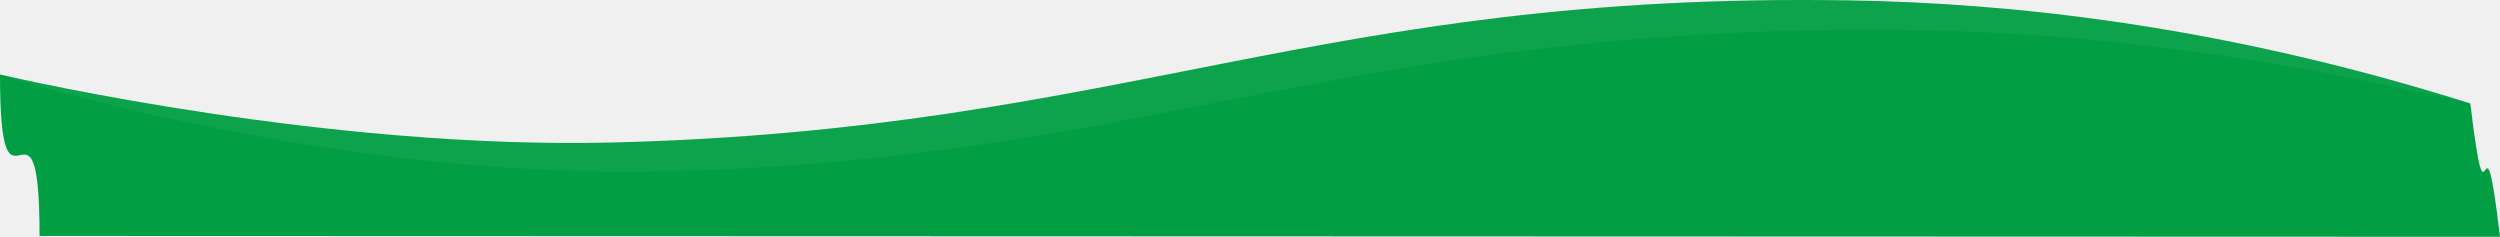
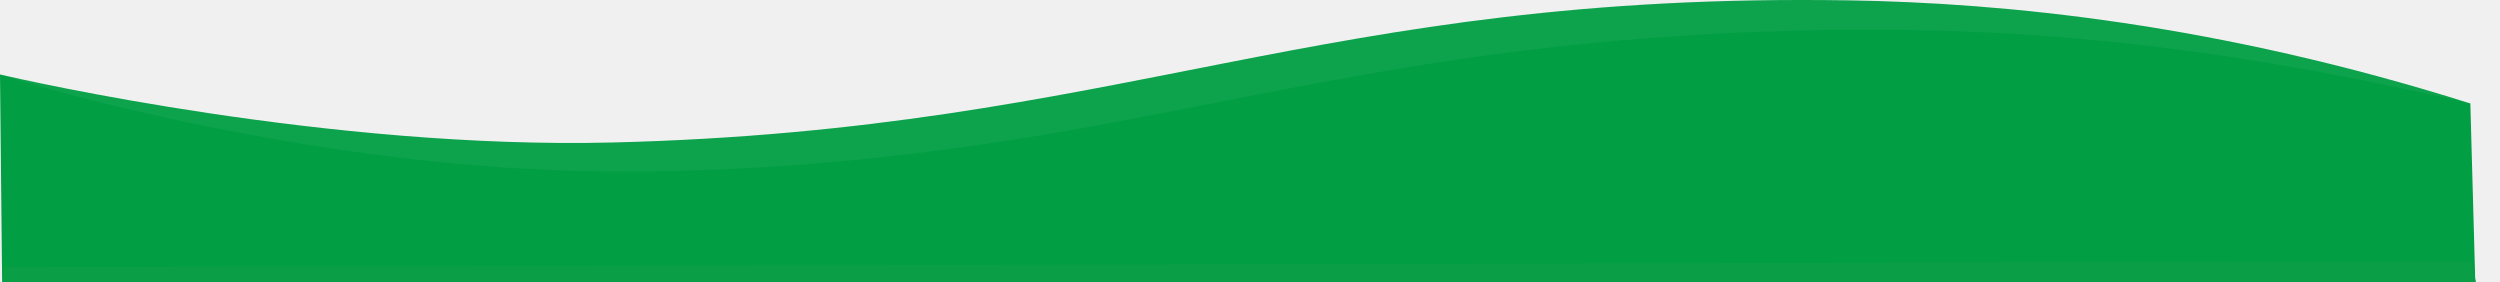
- <svg xmlns="http://www.w3.org/2000/svg" id="schedule_details" data-name="schedule details" viewBox="0 0 2023 191.58">
-   <defs>
-     <style>
-       .cls-1 {
-         fill: #fff;
-         isolation: isolate;
-         opacity: .05;
-       }
- 
-       .cls-1, .cls-2 {
-         stroke-width: 0px;
-       }
- 
-       .cls-2 {
-         fill: #019e44;
-       }
-     </style>
-   </defs>
-   <path class="cls-2" d="m1496,.3c-429.98-6.87-586,104.64-1000,115C267.07,121.03,19.75,64.9.72,60.42.25,60.31,0,60.25,0,60.25,0,197.34,32,53.83,32,190.92l1991,.66c-14.33-120.87-9.67,13-24-107.86C1794.23,19.05,1621.78,2.31,1496,.3h0Z" />
-   <path class="cls-1" d="m496,115.3C267.07,121.03,19.75,64.9.72,60.42c-.47-.11-.71-.17-.72-.17,24.87,7.96,50.99,14.84,76.27,21.36,66.44,16.7,134.51,30.1,202.38,40.08,25.6,3.68,53.33,7.03,79.07,9.65,12.14,1.36,39.58,3.35,51.73,4.37,12.91.7,31.09,1.63,43.98,2.25,15.02.23,33.14.83,48.13.79,138.14.47,276.54-15.88,412.08-42.1,28.08-5.26,80.24-15.51,108.47-21.02,35.78-6.92,71.88-13.64,107.78-19.67,81.57-13.81,164.79-23.32,247.42-28,124.65-7.2,249.94-5.08,373.99,10.76,82.96,10.19,166.24,26.21,247.7,45C1794.23,19.05,1621.78,2.31,1496,.3c-429.98-6.87-586,104.64-1000,115h0Z" />
+ <svg xmlns="http://www.w3.org/2000/svg" version="1.1" id="schedule_details" x="0px" y="0px" viewBox="0 0 2023 227.97" style="enable-background:new 0 0 2023 227.97;" xml:space="preserve">
+   <style type="text/css">
+ 	.st0{fill:#019E44;}
+ 	.st1{opacity:0.05;fill:#FFFFFF;enable-background:new    ;}
+ 	.st2{fill:#3BB241;}
+ 	.st3{fill:#0CA84B;}
+ 	.st4{fill:#0A9E46;}
+ </style>
+   <path class="st0" d="M1999,83.72l5.6,202.45L1.89,244.46L0,60.25c0,0,0.25,0.06,0.72,0.17C19.75,64.9,267.07,121.03,496,115.3  c414-10.36,570.02-121.87,1000-115C1621.78,2.31,1794.23,19.05,1999,83.72" />
+   <path class="st1" d="M496,115.3C267.07,121.03,19.75,64.9,0.72,60.42C0.25,60.31,0.01,60.25,0,60.25  c24.87,7.96,50.99,14.84,76.27,21.36c66.44,16.7,134.51,30.1,202.38,40.08c25.6,3.68,53.33,7.03,79.07,9.65  c12.14,1.36,39.58,3.35,51.73,4.37c12.91,0.7,31.09,1.63,43.98,2.25c15.02,0.23,33.14,0.83,48.13,0.79  c138.14,0.47,276.54-15.88,412.08-42.1c28.08-5.26,80.24-15.51,108.47-21.02c35.78-6.92,71.88-13.64,107.78-19.67  c81.57-13.81,164.79-23.32,247.42-28c124.65-7.2,249.94-5.08,373.99,10.76c82.96,10.19,166.24,26.21,247.7,45  C1794.23,19.05,1621.78,2.31,1496,0.3C1066.02-6.57,910,104.94,496,115.3L496,115.3z" />
+   <path class="st2" d="M97.63,376.77c24.01-26.76,318.71-70.18,488.95-67.87c229.09,3.1,383.42,26.23,607.82,29.87  c215.23,3.49,398.13-20.56,573.64-7.37c138.4,10.4,212.33,35.81,268.75,54.67L2011.84,267L16.33,271.24L97.63,376.77z" />
+   <path class="st3" d="M56.56,369.09c24.01-26.76,324.02-88.51,493.98-93.17c120.18-3.29,343.63,19.78,455.41,22.49  c246.31,5.98,583.19-17.11,778.71,0c137.65,12.04,195.99,36.19,245.45,55.76l-24.94-119.07L13.87,220.8L56.56,369.09z" />
+   <path class="st4" d="M2.64,281.36c139.41-20.43,365.58-42.03,642.13-39.35c252.45,2.45,281.47,13.68,546.85,24.04  c248.7,9.71,349.73-12.77,526.53-3.1c139.43,7.63,232.02,24.95,302.06,43.82l-20.32-95.41L2.64,216.17V281.36z" />
</svg>
